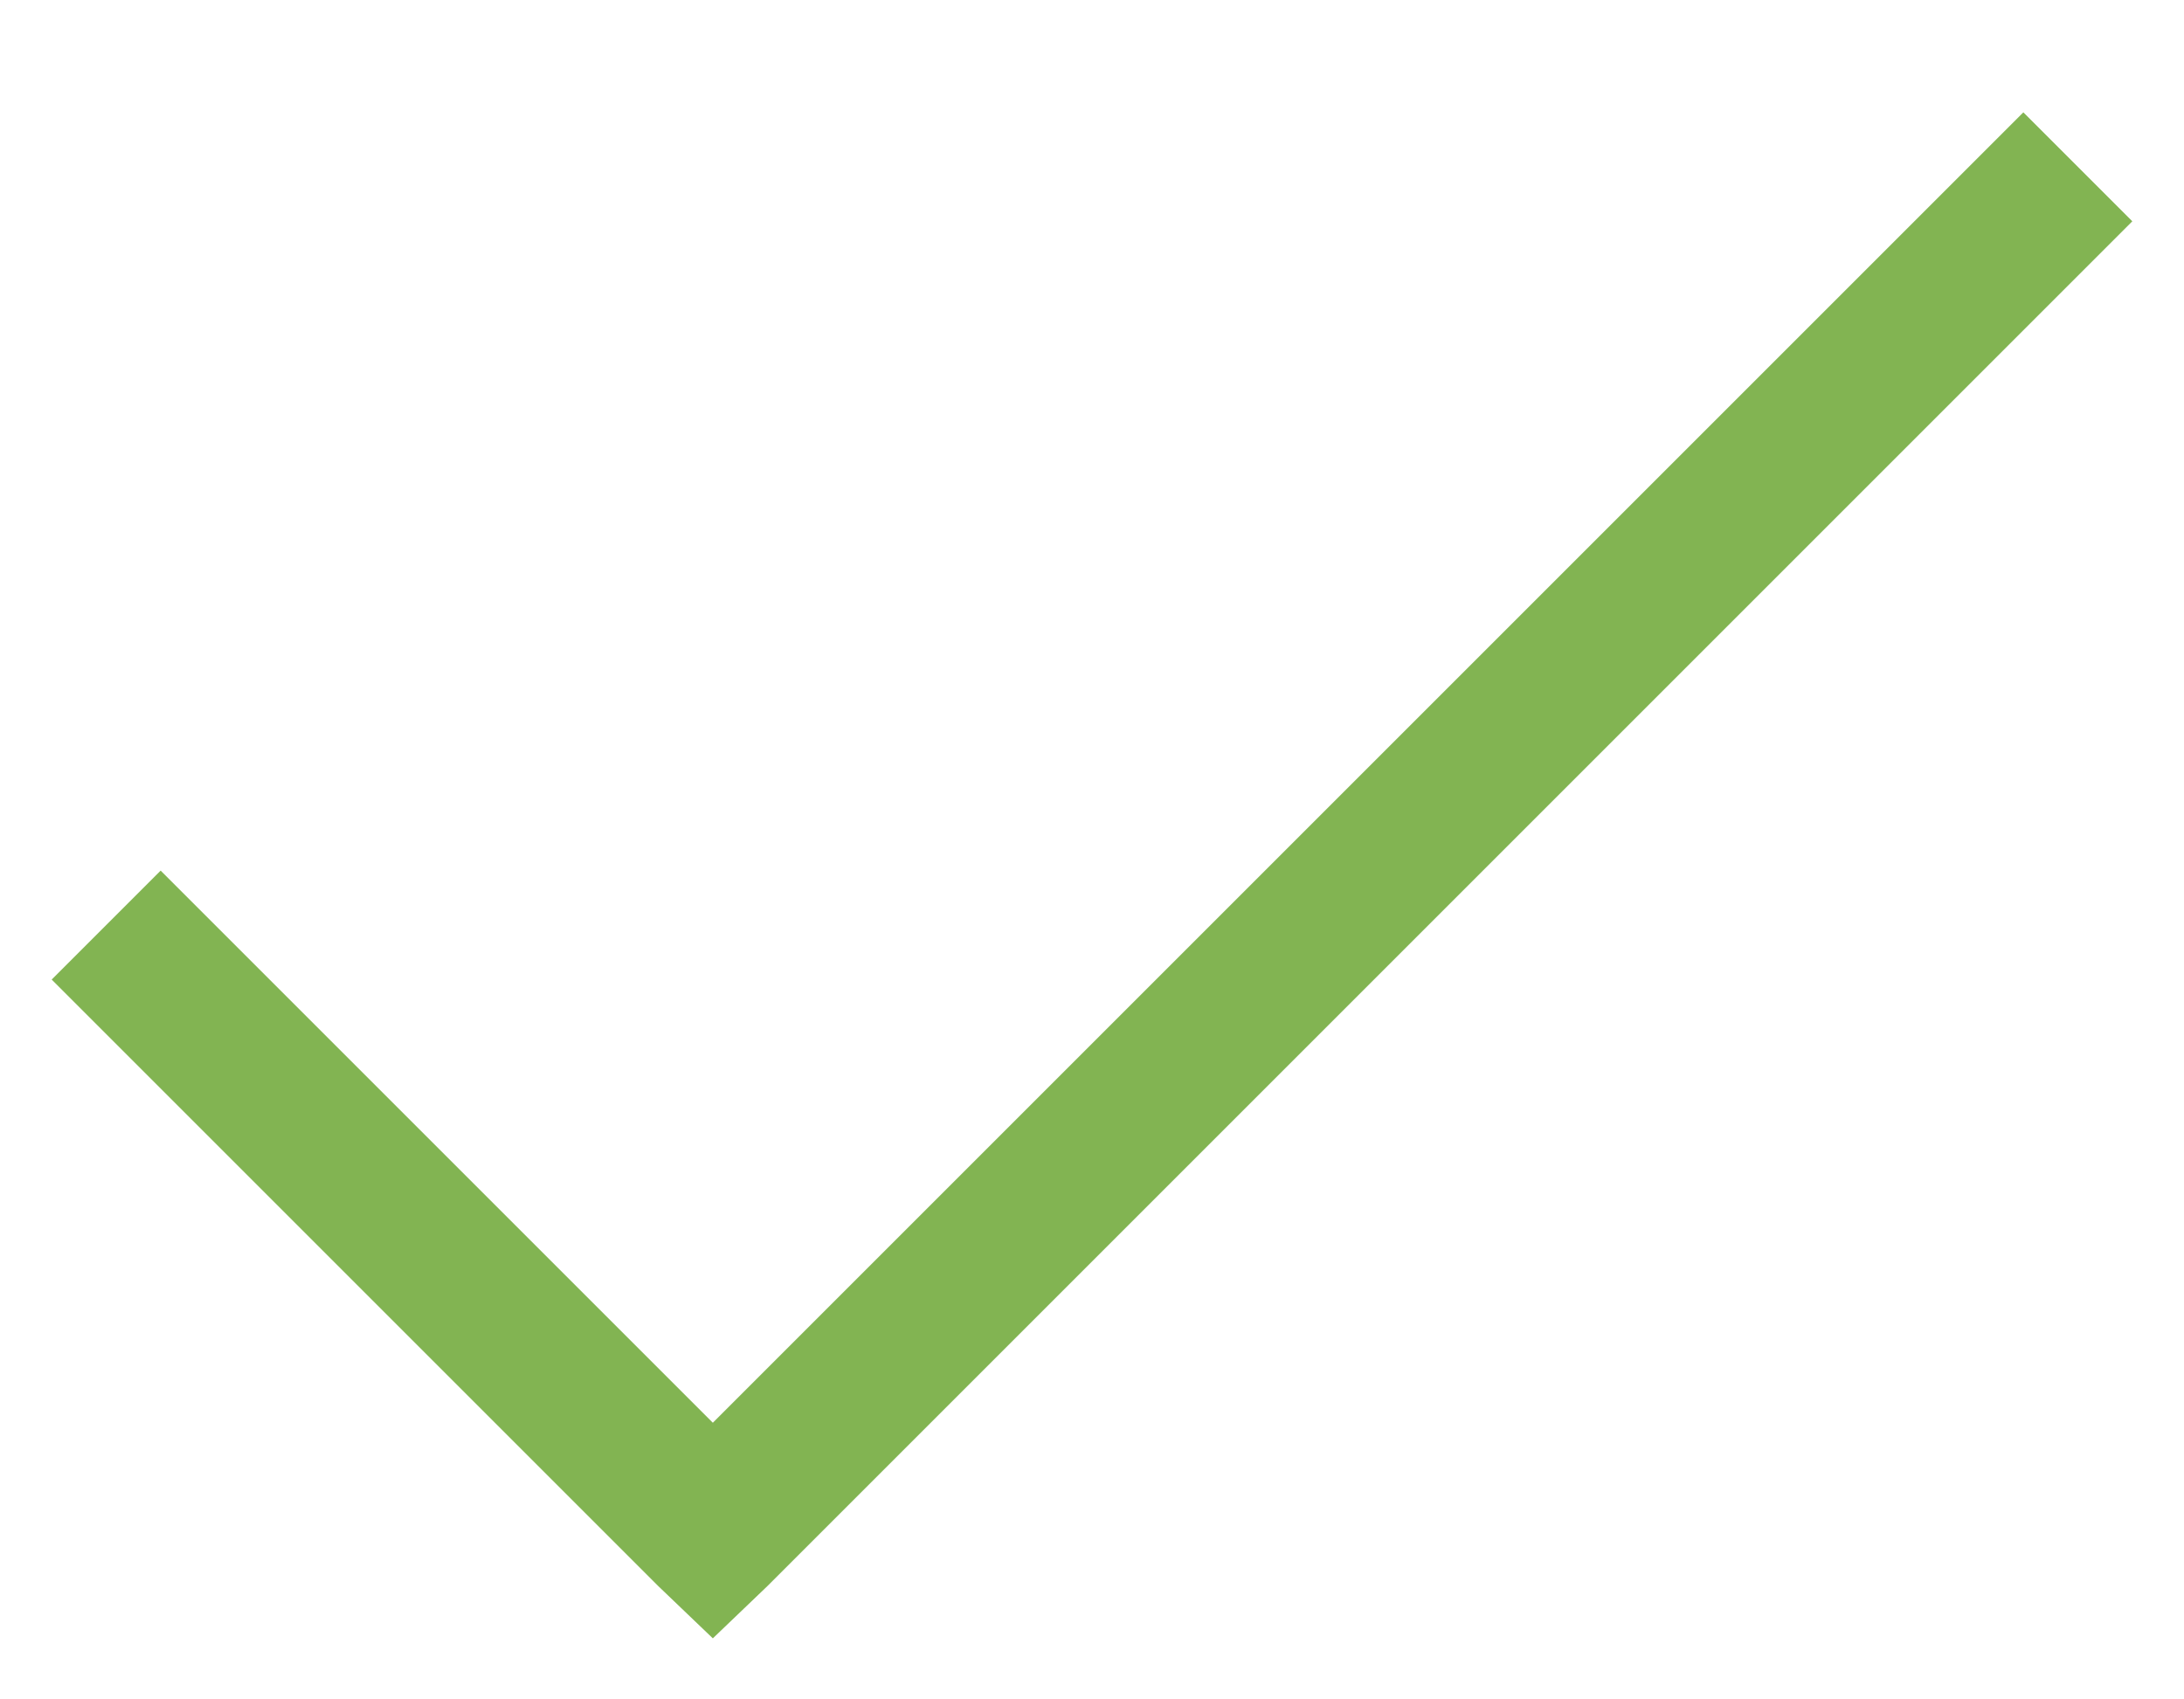
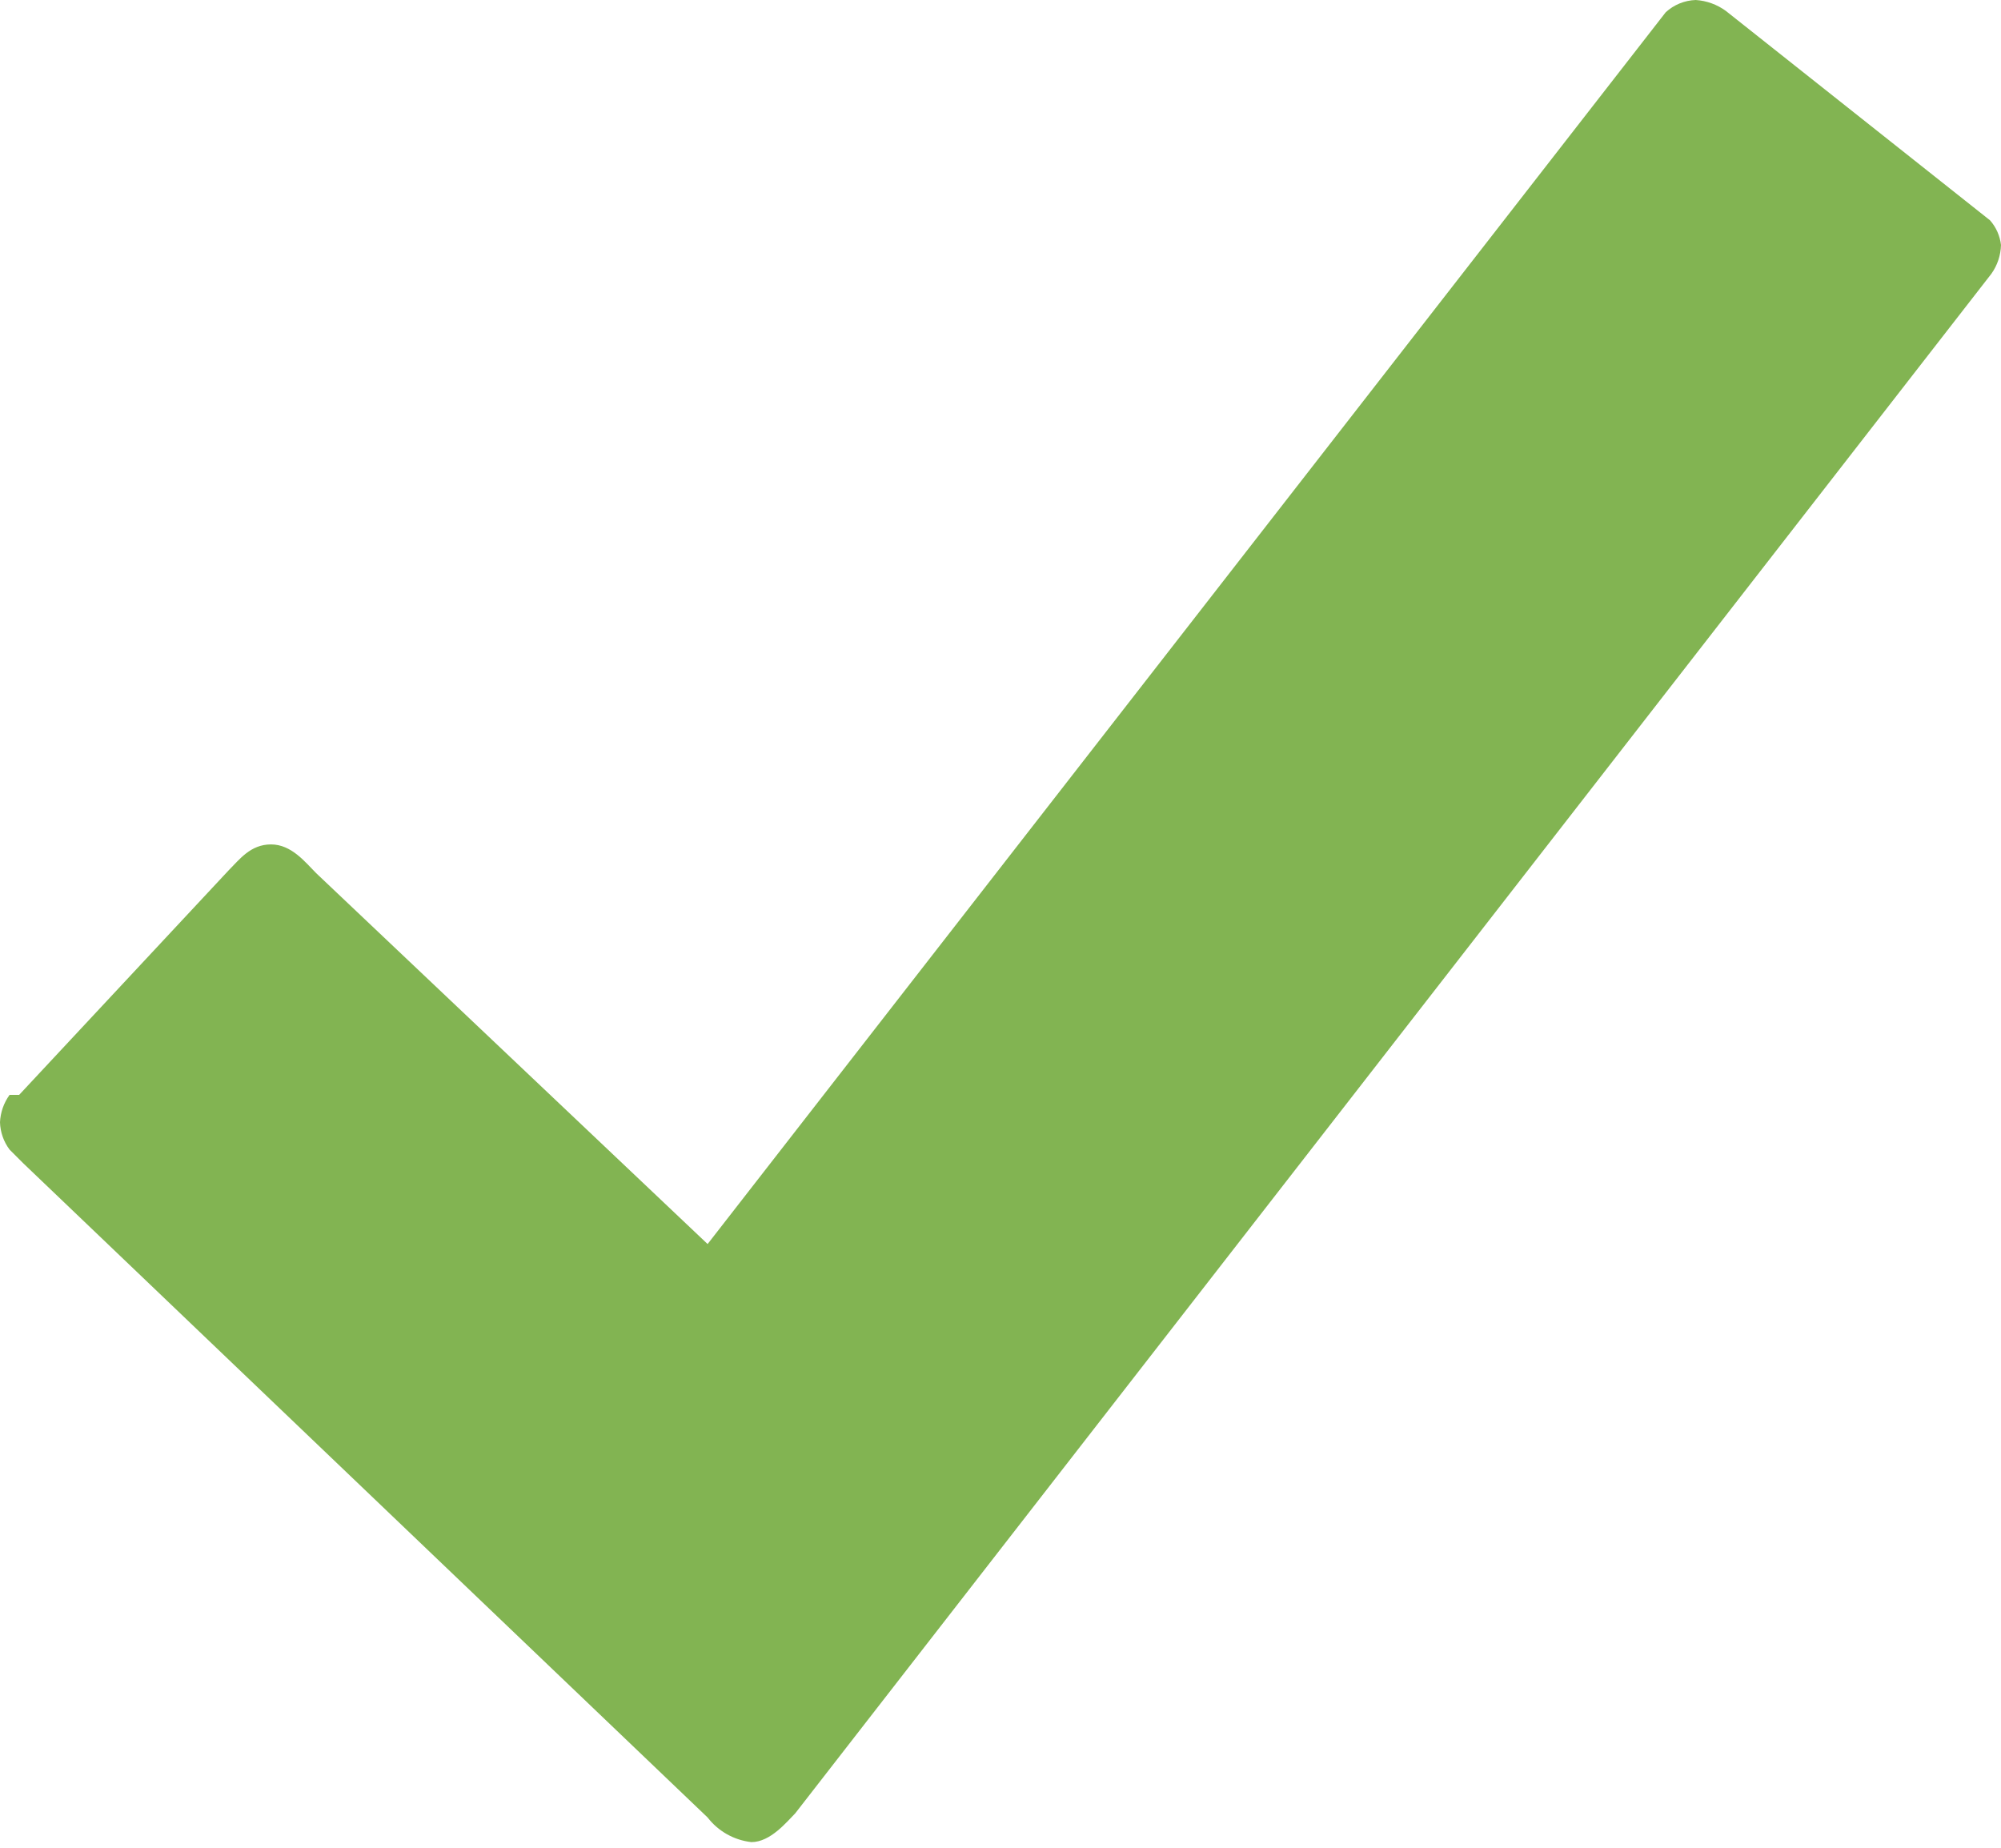
- <svg xmlns="http://www.w3.org/2000/svg" width="18" height="14" viewBox="0 0 18 14" fill="none">
-   <path d="M16.676 0.926L5.875 11.727L1.324 7.176L0.426 8.074L5.426 13.074L5.875 13.504L6.324 13.074L17.574 1.824L16.676 0.926Z" fill="#82B452" />
+ <svg xmlns="http://www.w3.org/2000/svg" id="Layer_1" data-name="Layer 1" viewBox="0 0 14.62 13.5">
+   <defs>
+     <style>.cls-1{fill:#82b452;}</style>
+   </defs>
+   <path class="cls-1" d="M14.54,1.61,12.61.08A.42.42,0,0,0,12.39,0a.34.34,0,0,0-.22.09l-7,9L2.31,6.38c-.08-.08-.18-.21-.33-.21s-.23.11-.31.19L.14,8,.07,8a.37.37,0,0,0-.07.2.35.35,0,0,0,.07.2l.1.1,5,4.78a.47.47,0,0,0,.32.18c.14,0,.26-.15.32-.21L14.55,2a.38.38,0,0,0,.07-.21A.33.33,0,0,0,14.54,1.61Z" />
</svg>
